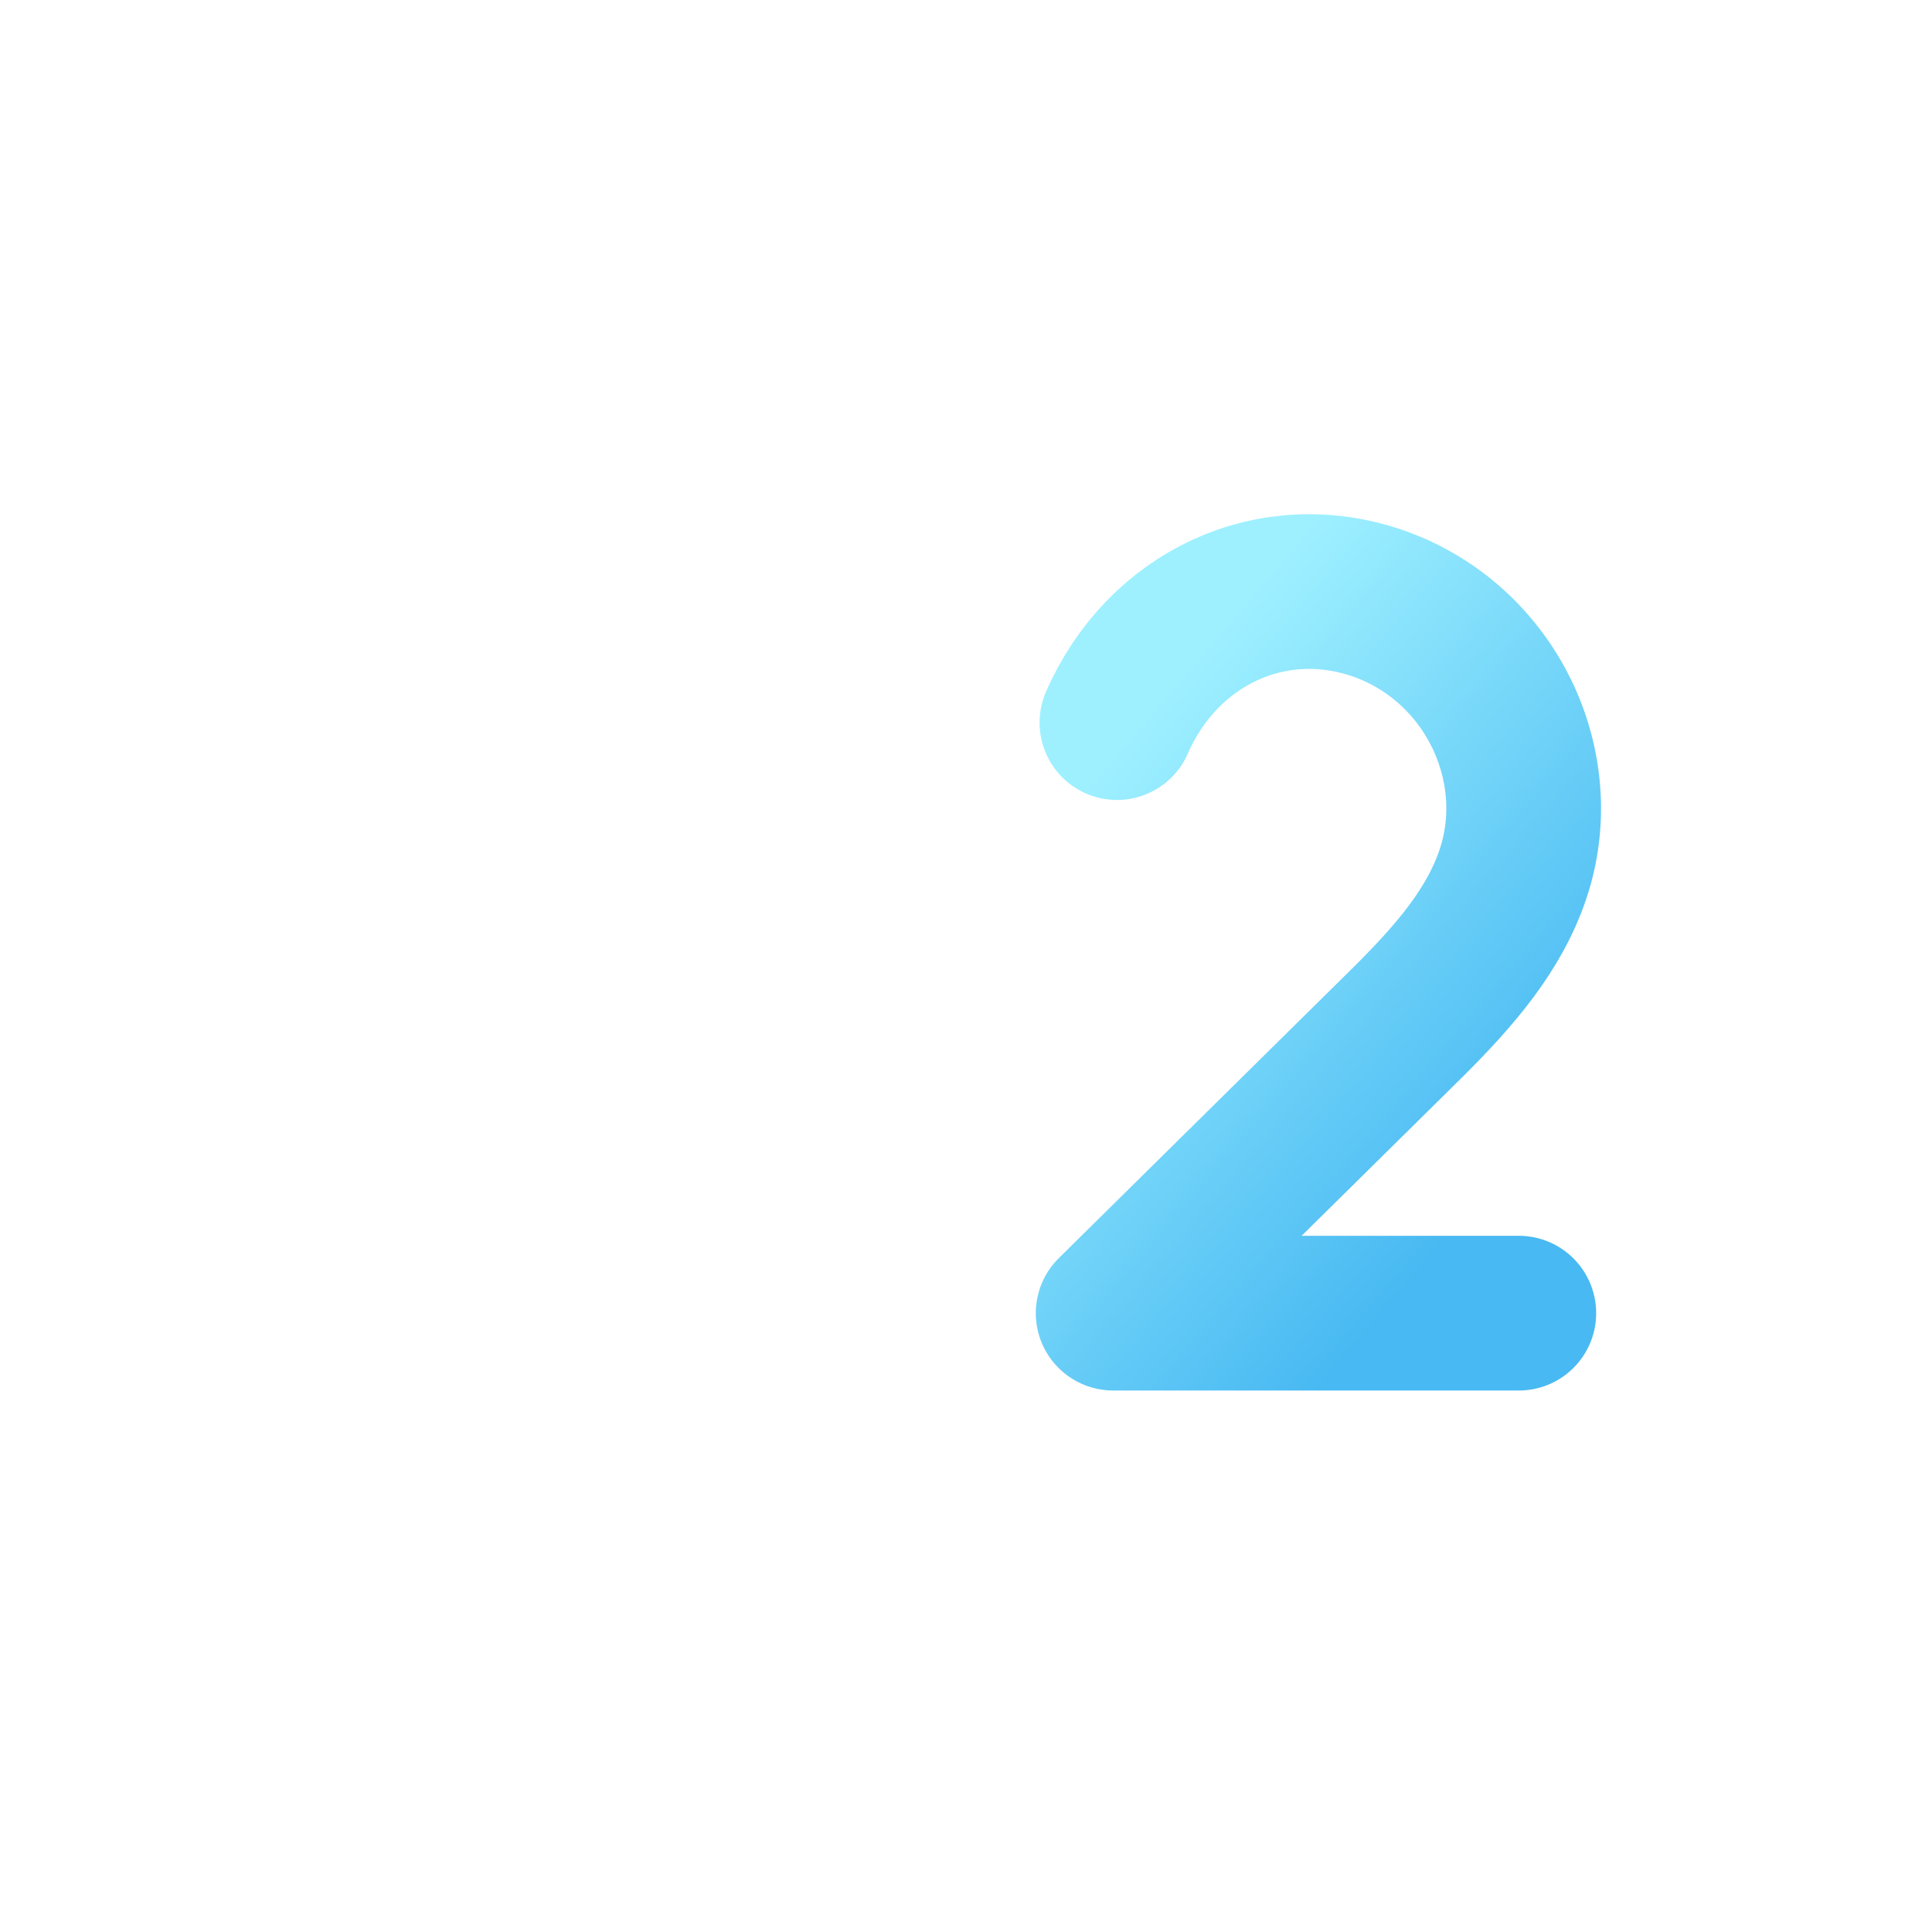
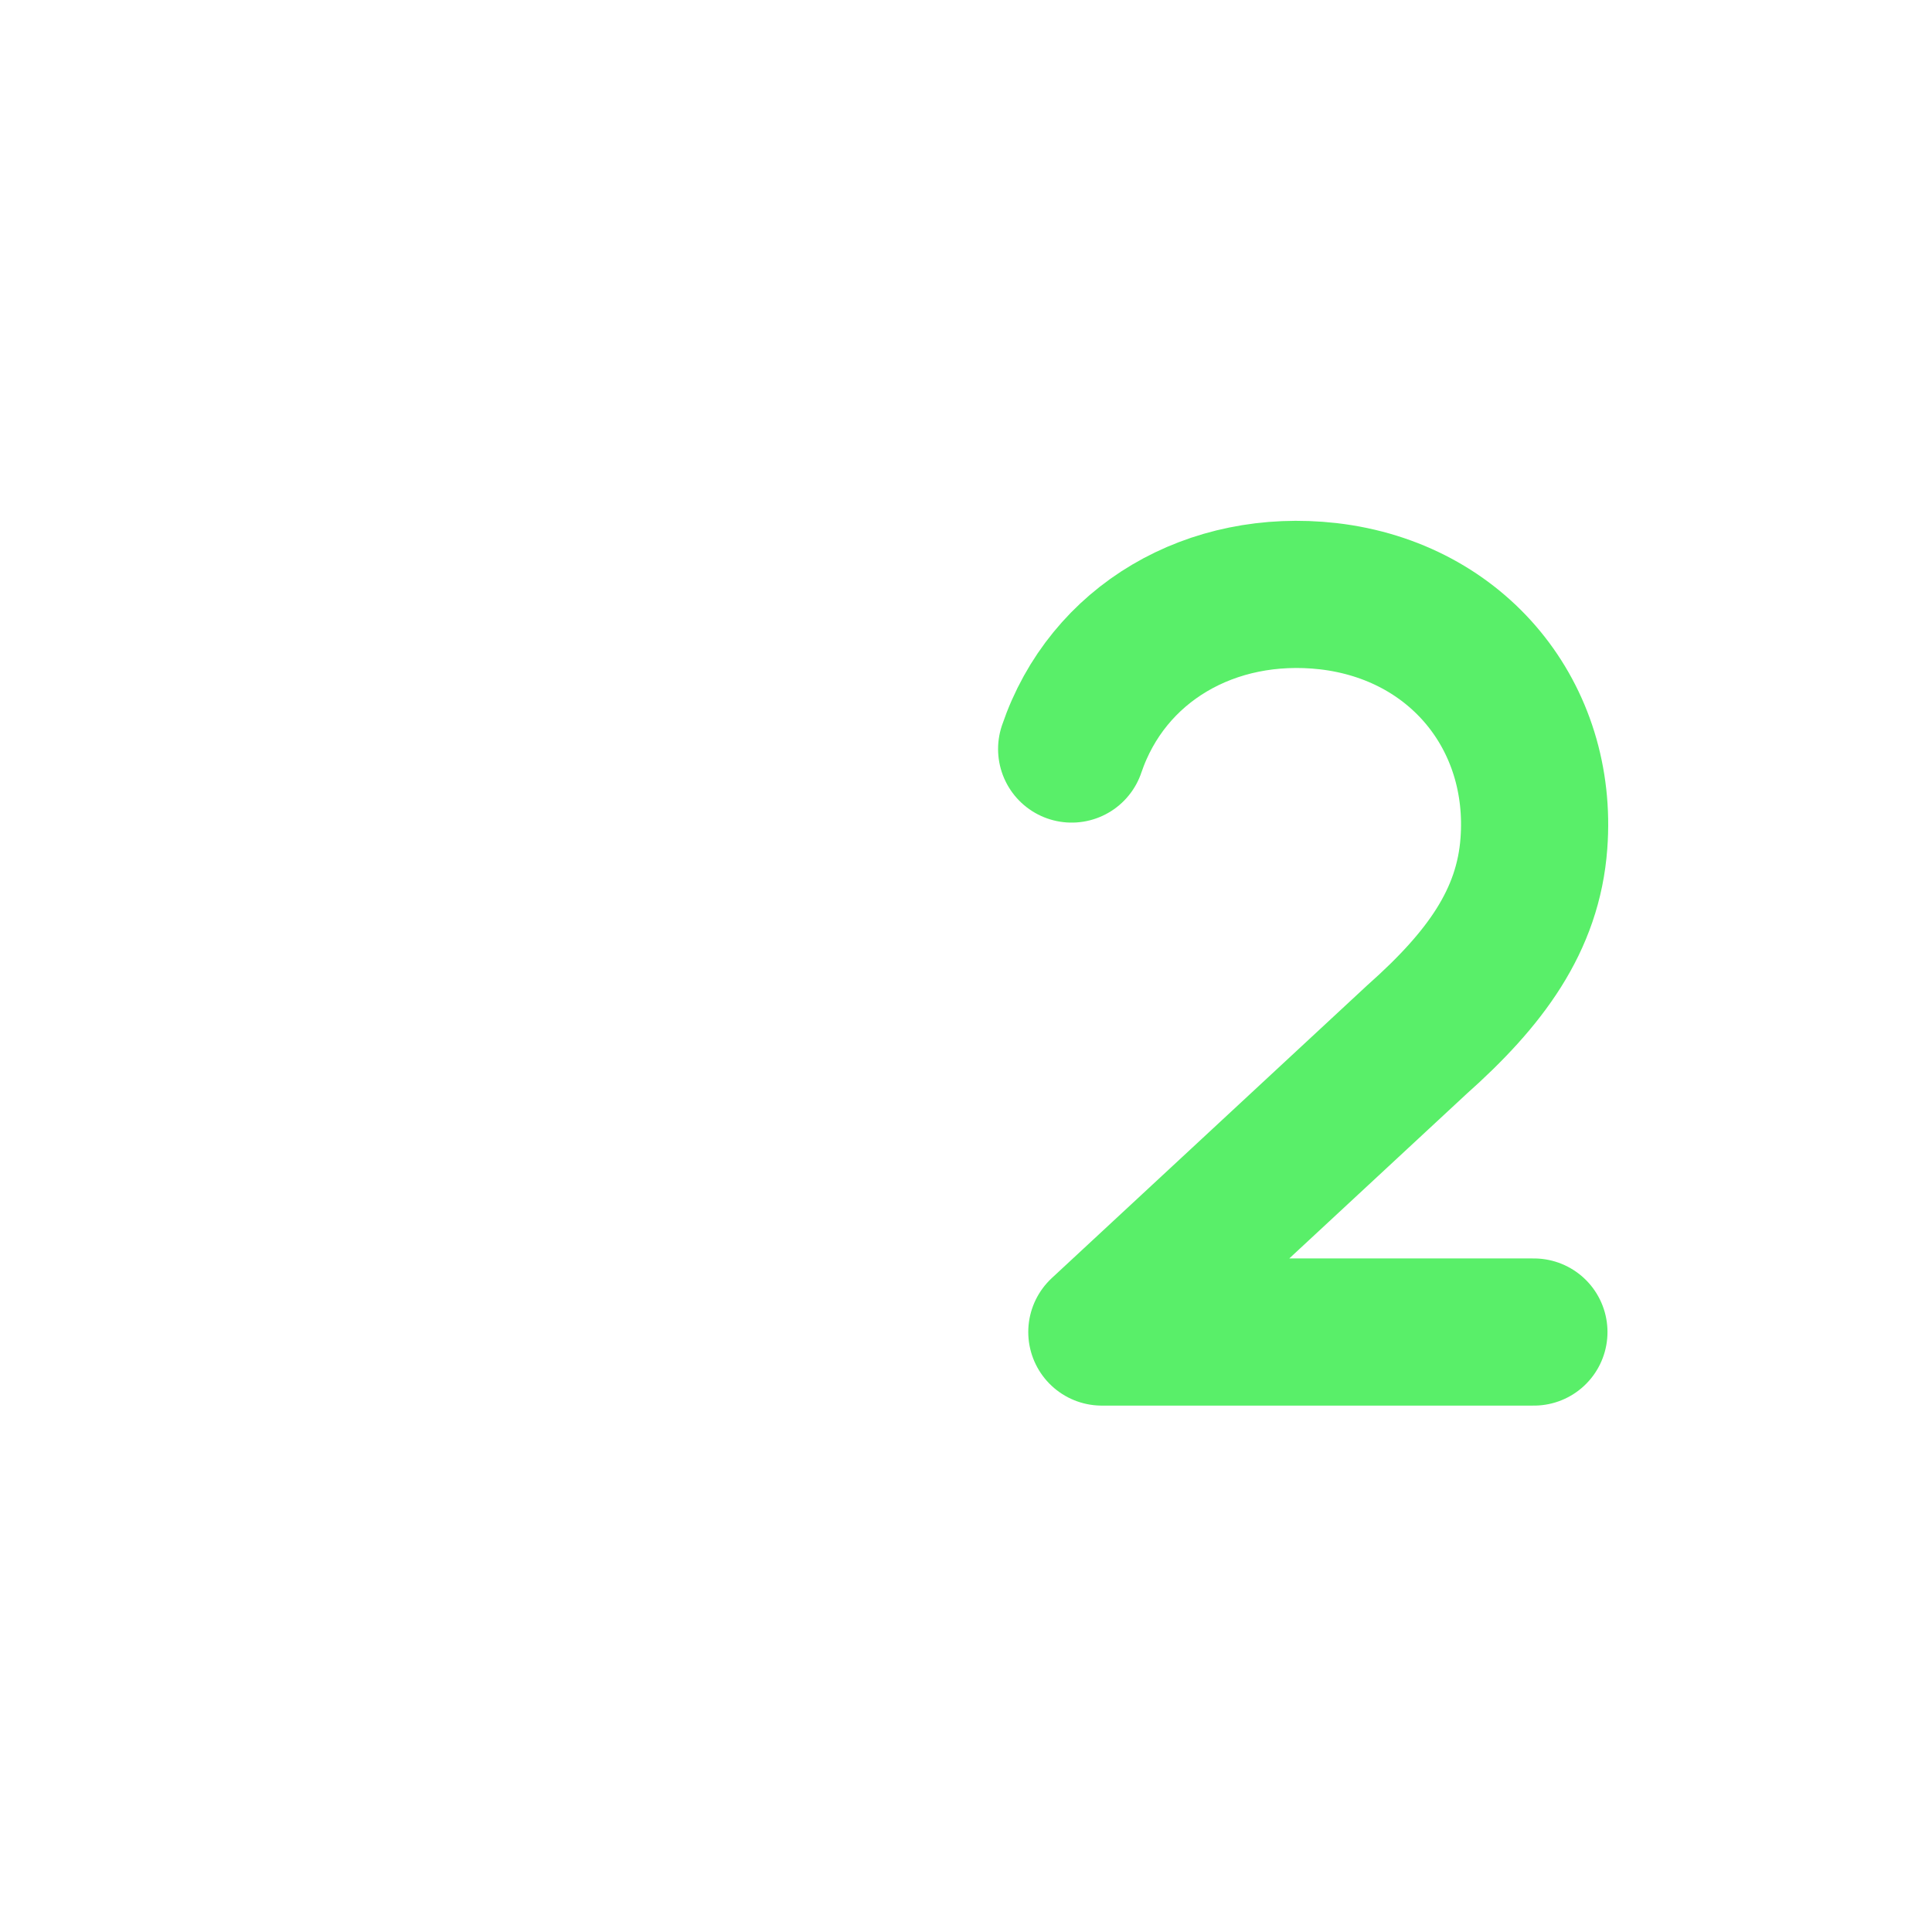
<svg xmlns="http://www.w3.org/2000/svg" width="1024" height="1024" viewBox="0 0 1024 1024">
-   <defs>
-     <linearGradient id="two" x1="0.22" y1="0.08" x2="0.78" y2="0.92">
-       <stop offset="0" stop-color="#9EF0FF" />
-       <stop offset="1" stop-color="#48B9F2" />
-     </linearGradient>
-   </defs>
-   <path d="M592 383C616 328 674 300 731 320C790 341 821 406 802 463C792 493 771 517 747 541L590 696H805" fill="none" stroke="url(#two)" stroke-width="82" stroke-linecap="round" stroke-linejoin="round" />
+   <path d="M568 397C587 341 642 309 704 316C773 324 818 380 813 447C810 488 787 519 751 551L584 706H813" fill="none" stroke="#59EF69" stroke-width="78" stroke-linecap="round" stroke-linejoin="round" />
</svg>
